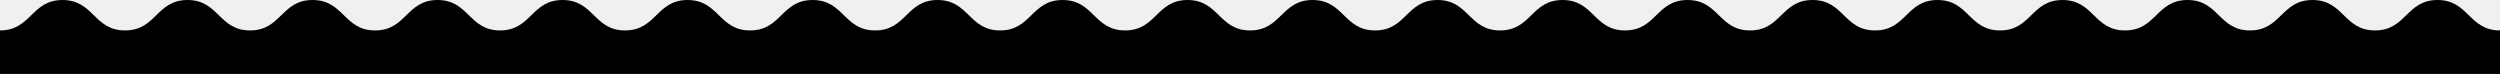
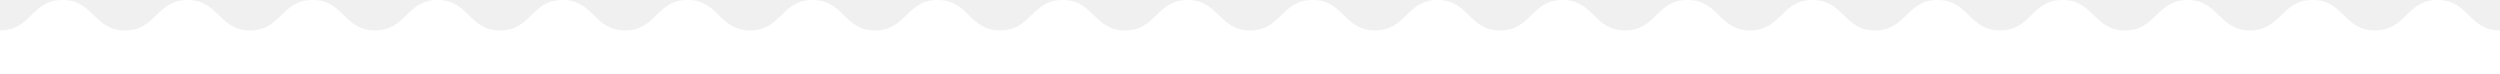
<svg xmlns="http://www.w3.org/2000/svg" version="1.1" id="Layer_1" x="0px" y="0px" viewBox="0 0 1150 34" enable-background="new 0 0 1150 34" xml:space="preserve">
-   <path fill="#ffffffffffff" d="M1121.252,0c-14.375,0-14.375,14-28.749,14s-14.374-14-28.748-14s-14.374,14-28.748,14 c-14.375,0-14.375-14-28.75-14c-14.374,0-14.374,14-28.748,14S963.135,0,948.761,0s-14.374,14-28.749,14S905.637,0,891.263,0 s-14.374,14-28.749,14s-14.375-14-28.75-14c-14.371,0-14.371,14-28.743,14c-14.375,0-14.375-14-28.75-14 c-14.372,0-14.372,14-28.744,14c-14.374,0-14.374-14-28.747-14s-14.373,14-28.747,14C675.66,14,675.66,0,661.287,0 c-14.374,0-14.374,14-28.748,14c-14.375,0-14.375-14-28.751-14c-14.374,0-14.374,14-28.748,14S560.666,0,546.292,0 s-14.374,14-28.748,14C503.17,14,503.17,0,488.796,0c-14.375,0-14.375,14-28.75,14C445.67,14,445.67,0,431.293,0 c-14.375,0-14.375,14-28.75,14c-14.375,0-14.375-14-28.751-14c-14.375,0-14.375,14-28.75,14S330.666,0,316.291,0 s-14.375,14-28.751,14c-14.376,0-14.376-14-28.753-14c-14.374,0-14.374,14-28.747,14c-14.375,0-14.375-14-28.75-14 c-14.375,0-14.375,14-28.751,14c-14.377,0-14.377-14-28.754-14c-14.377,0-14.377,14-28.755,14c-14.378,0-14.378-14-28.756-14 S71.896,14,57.518,14C43.139,14,43.139,0,28.759,0S14.38,14,0,14v20h1150V14C1135.626,14,1135.626,0,1121.252,0z" />
+   <path fill="#ffffff" d="M1121.252,0c-14.375,0-14.375,14-28.749,14s-14.374-14-28.748-14s-14.374,14-28.748,14 c-14.375,0-14.375-14-28.75-14c-14.374,0-14.374,14-28.748,14S963.135,0,948.761,0s-14.374,14-28.749,14S905.637,0,891.263,0 s-14.374,14-28.749,14s-14.375-14-28.75-14c-14.371,0-14.371,14-28.743,14c-14.375,0-14.375-14-28.75-14 c-14.372,0-14.372,14-28.744,14c-14.374,0-14.374-14-28.747-14s-14.373,14-28.747,14C675.66,14,675.66,0,661.287,0 c-14.374,0-14.374,14-28.748,14c-14.375,0-14.375-14-28.751-14c-14.374,0-14.374,14-28.748,14S560.666,0,546.292,0 s-14.374,14-28.748,14C503.17,14,503.17,0,488.796,0c-14.375,0-14.375,14-28.75,14C445.67,14,445.67,0,431.293,0 c-14.375,0-14.375,14-28.75,14c-14.375,0-14.375-14-28.751-14c-14.375,0-14.375,14-28.75,14S330.666,0,316.291,0 s-14.375,14-28.751,14c-14.376,0-14.376-14-28.753-14c-14.374,0-14.374,14-28.747,14c-14.375,0-14.375-14-28.75-14 c-14.375,0-14.375,14-28.751,14c-14.377,0-14.377-14-28.754-14c-14.377,0-14.377,14-28.755,14c-14.378,0-14.378-14-28.756-14 S71.896,14,57.518,14C43.139,14,43.139,0,28.759,0S14.38,14,0,14v20h1150V14C1135.626,14,1135.626,0,1121.252,0z" />
</svg>
